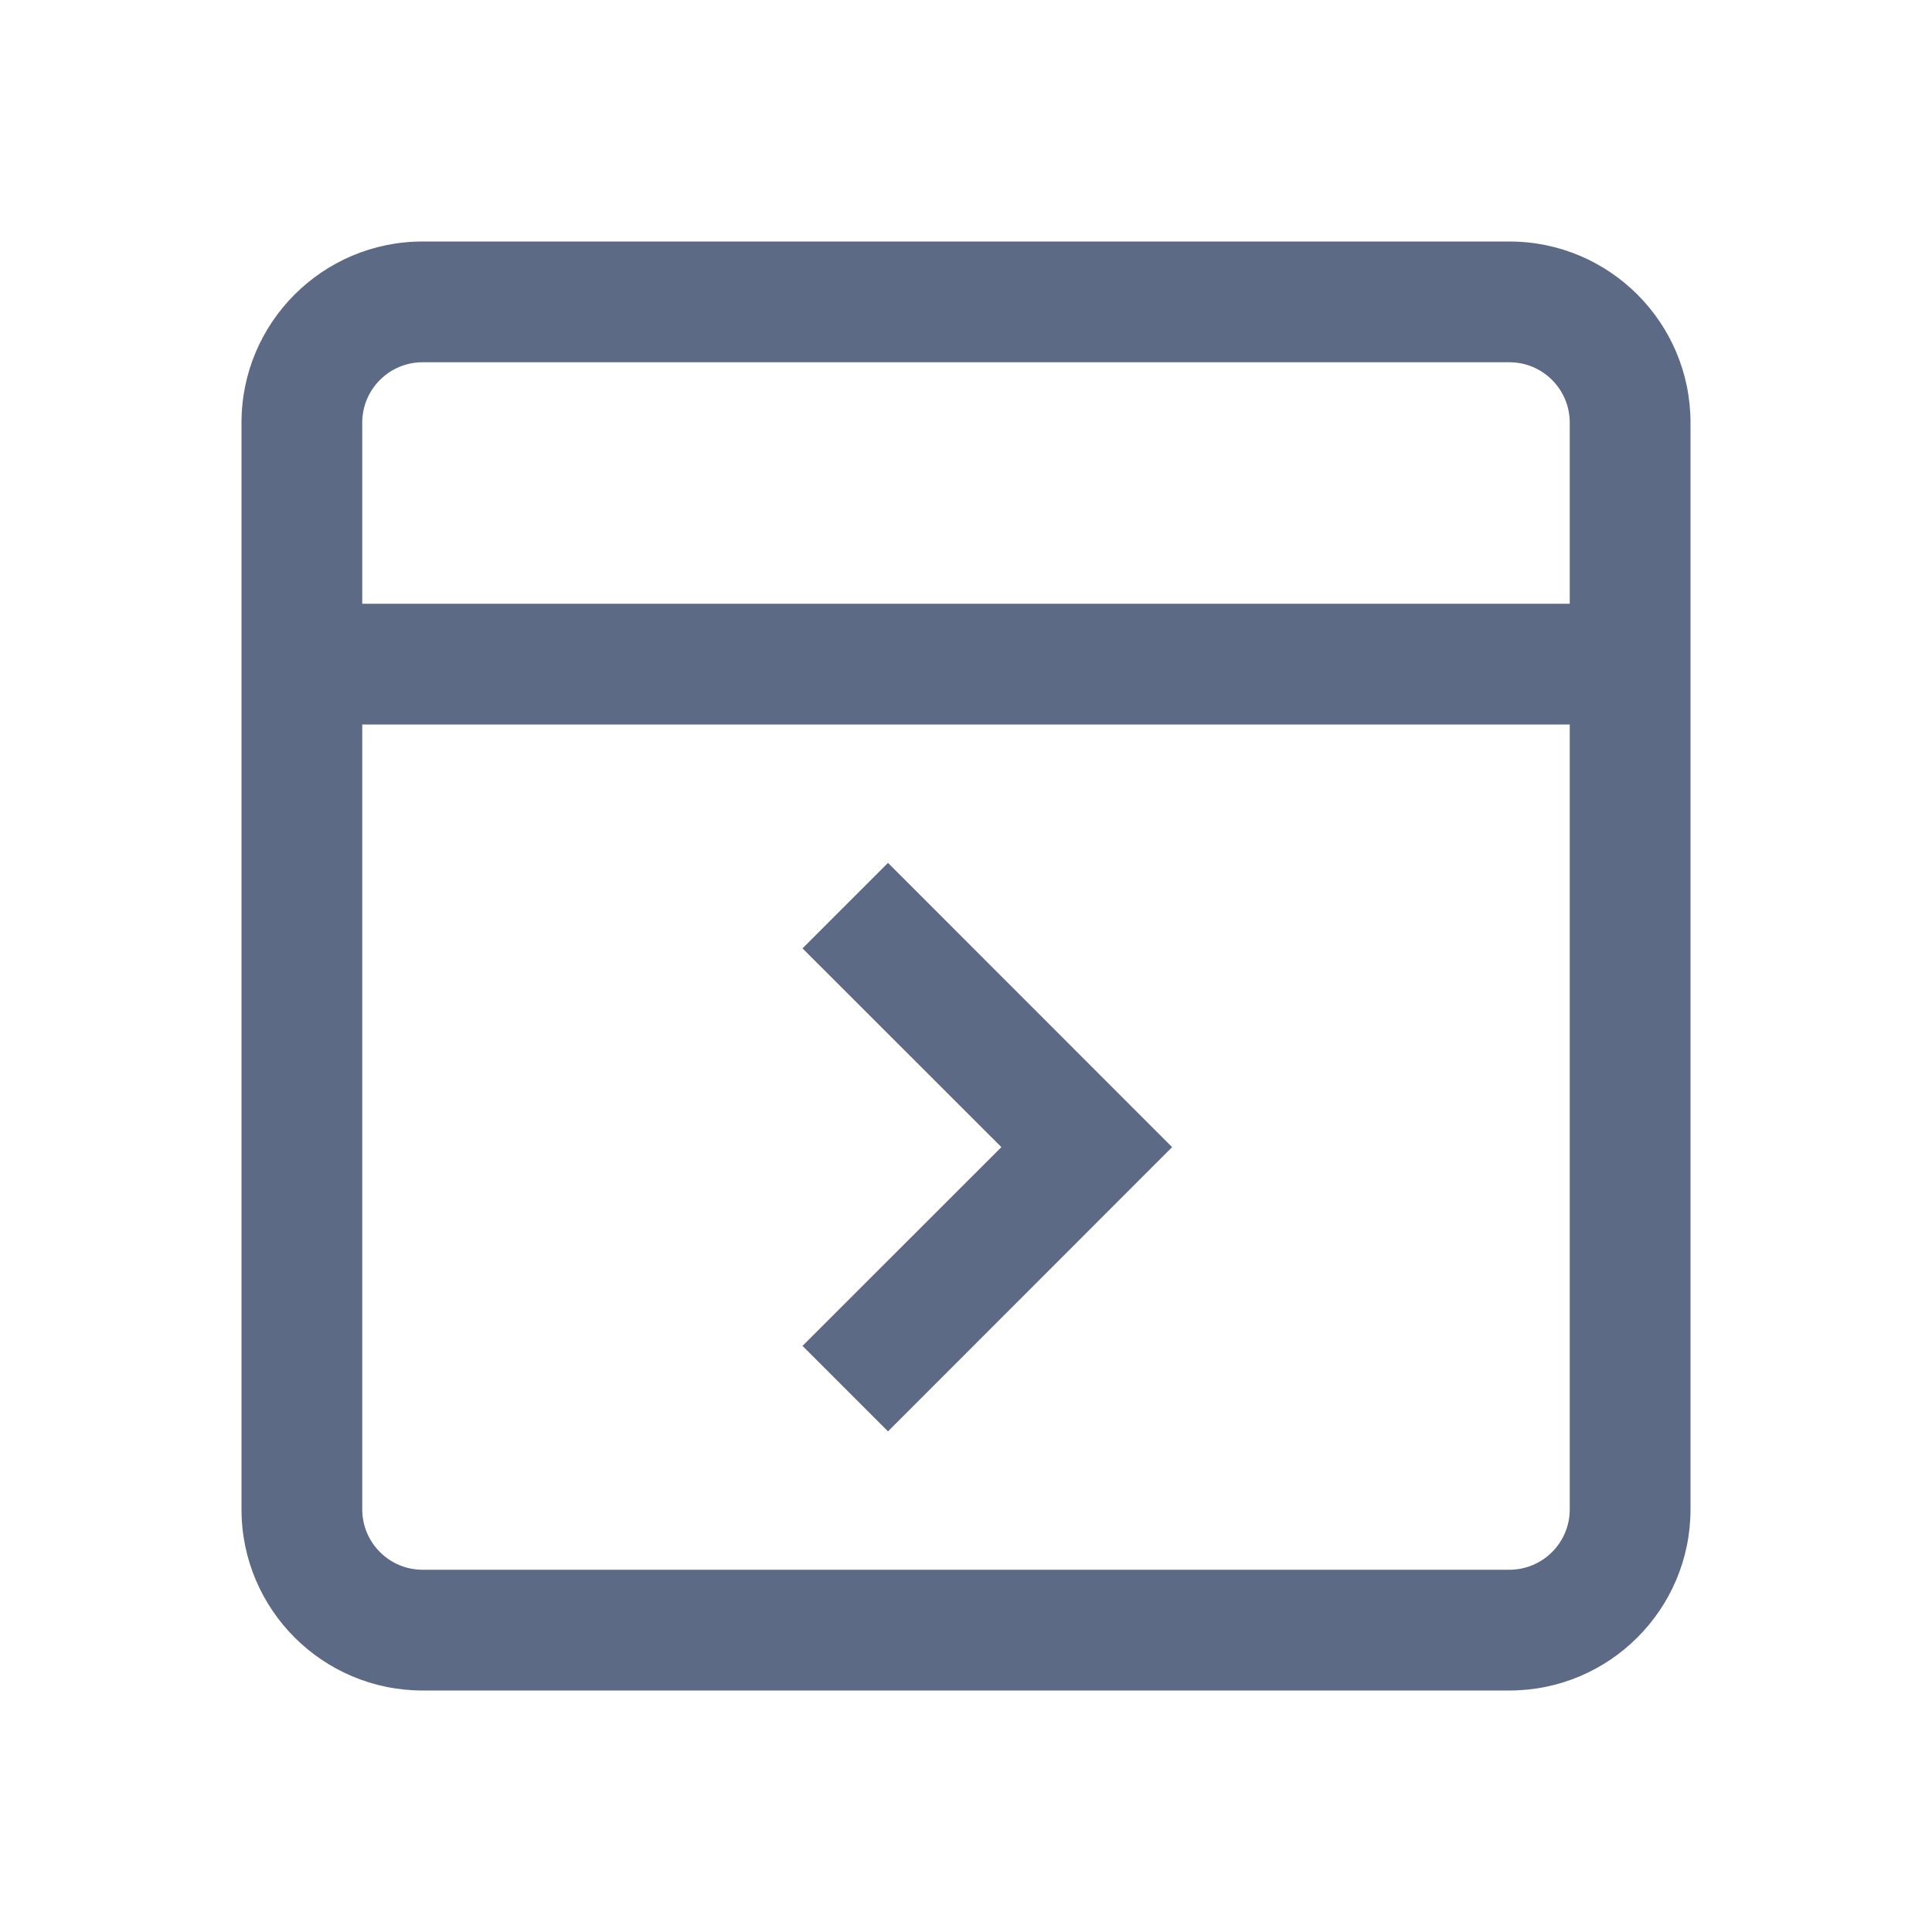
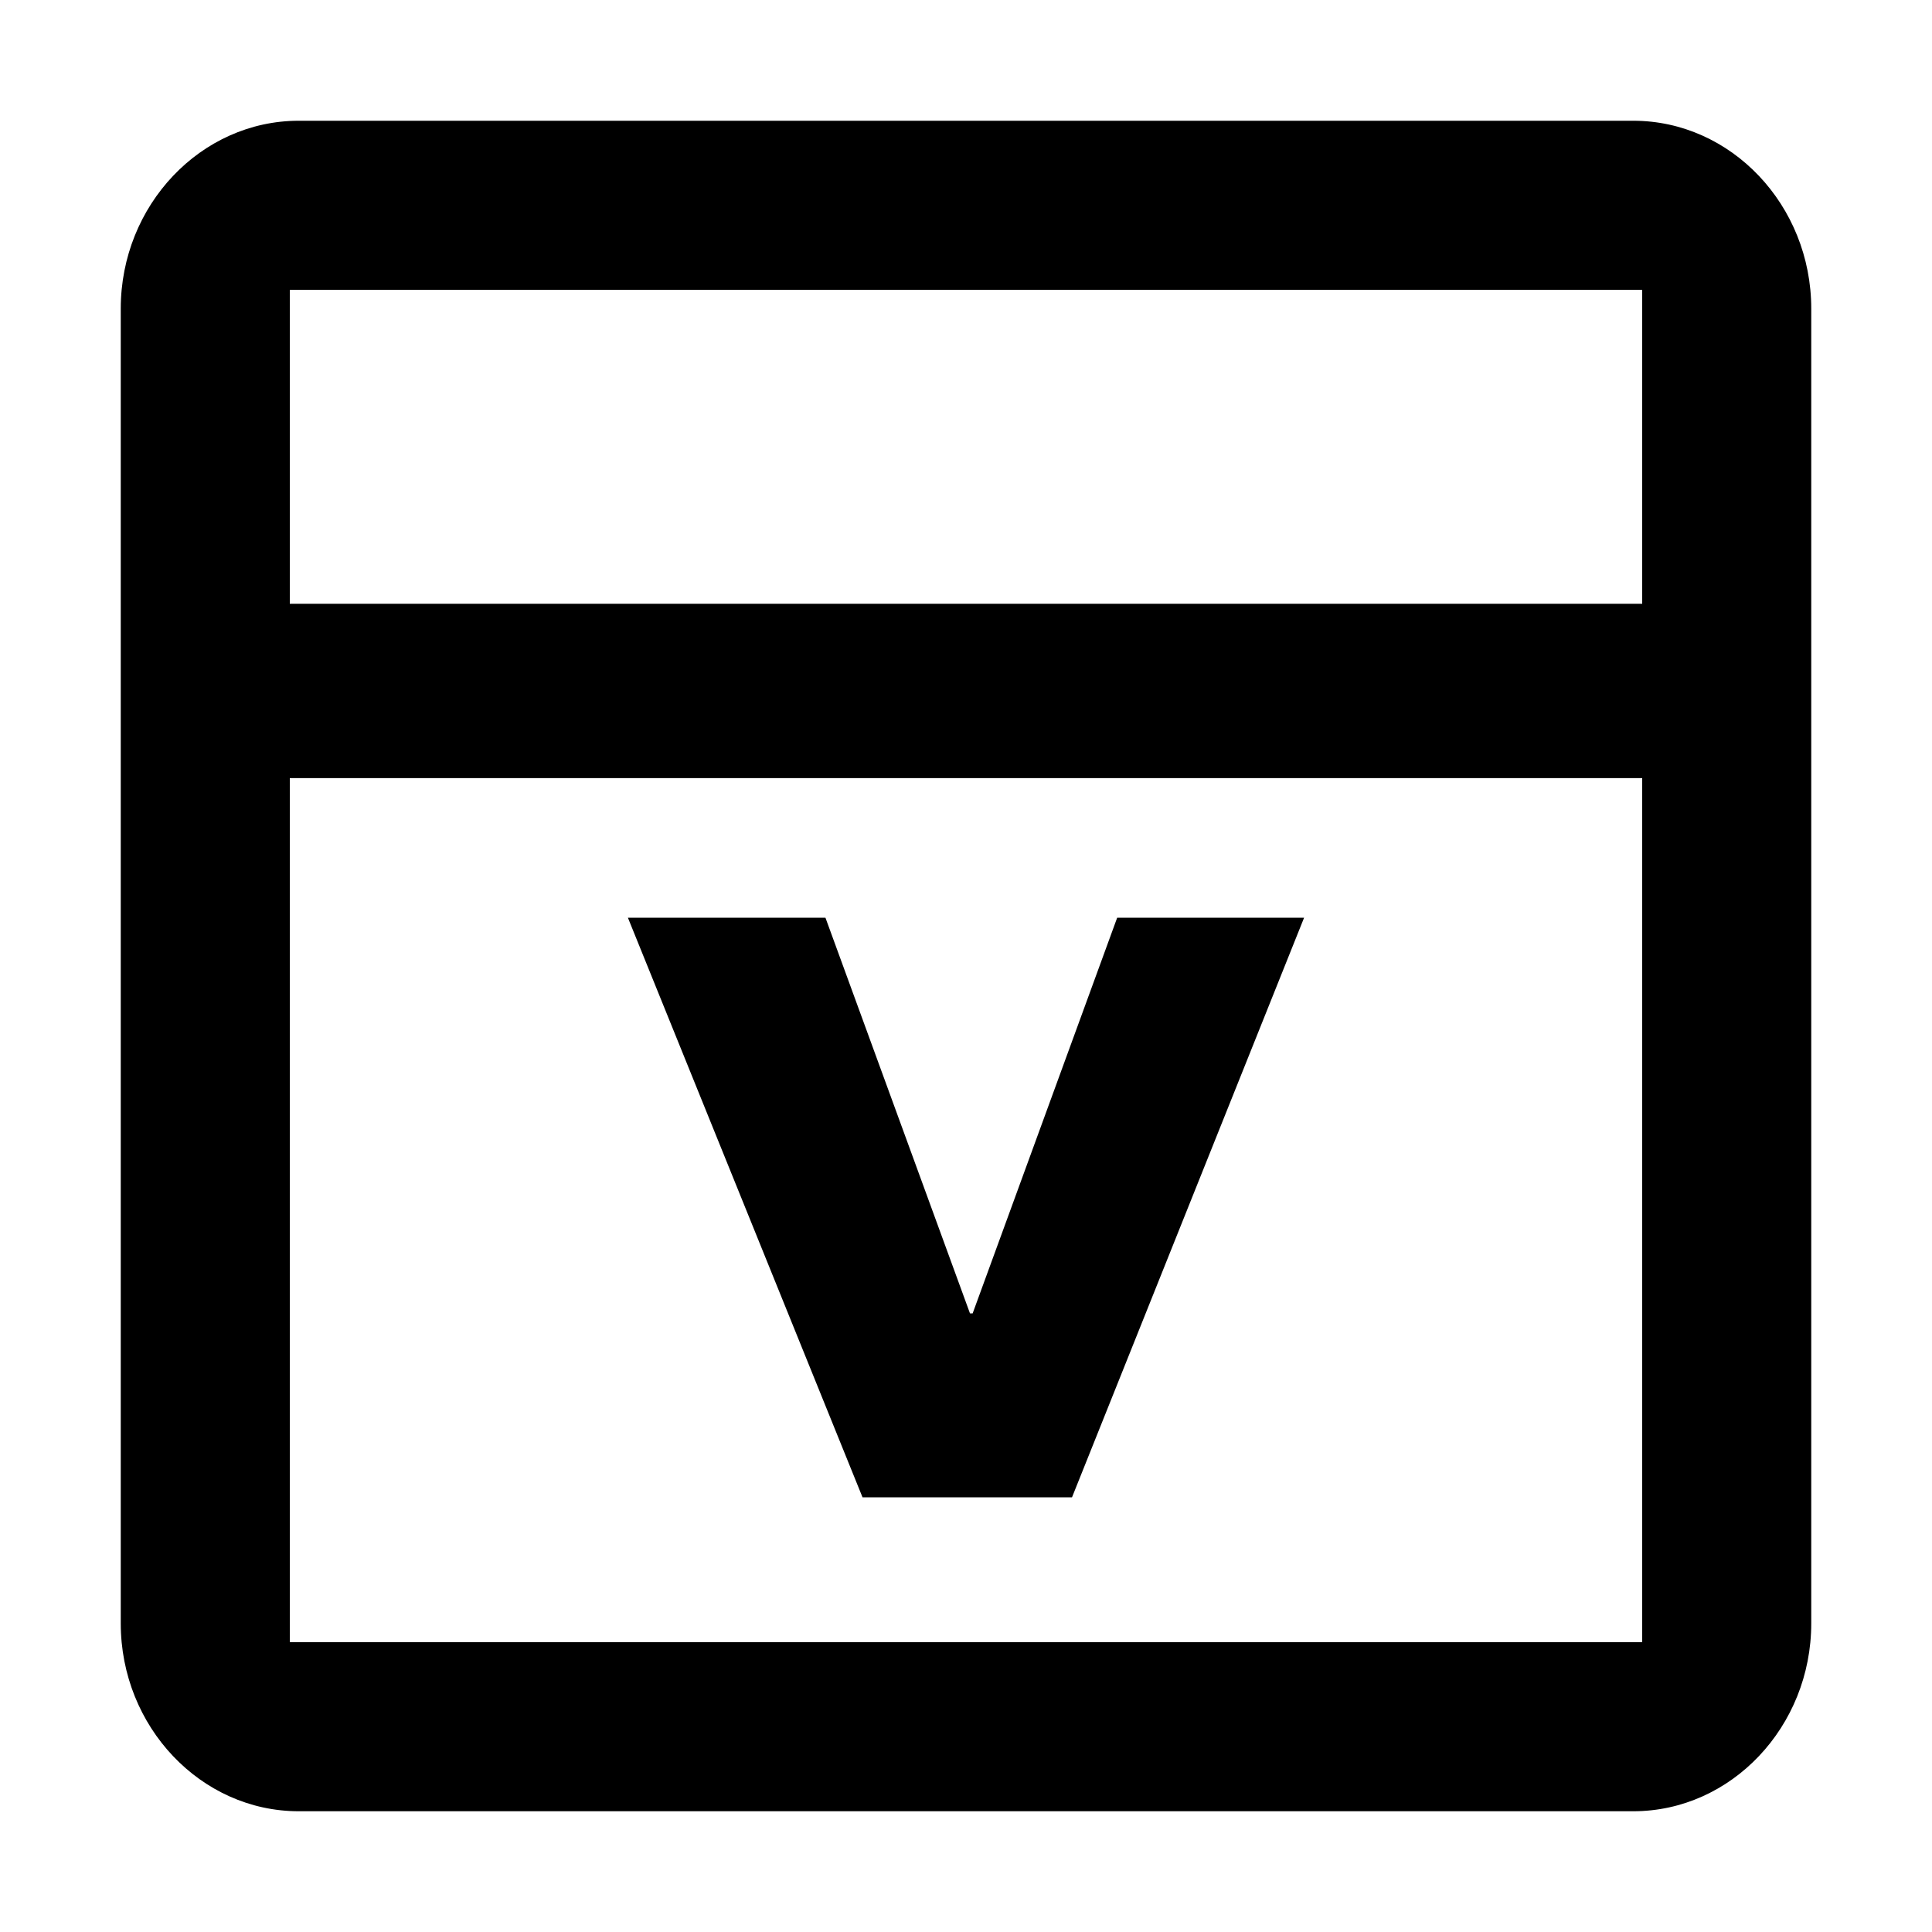
- <svg xmlns="http://www.w3.org/2000/svg" width="16" height="16" viewBox="0 0 16 16" fill="none">
-   <path d="M9.707 9.5L7.354 11.854L6.646 11.146L8.293 9.5L6.646 7.854L7.354 7.146L9.707 9.5Z" fill="#5D6A85" />
-   <path fill-rule="evenodd" clip-rule="evenodd" d="M12.5 2C13.328 2 14 2.672 14 3.5V12.5C14 13.328 13.328 14 12.5 14H3.5C2.672 14 2 13.328 2 12.5V3.5C2 2.672 2.672 2 3.5 2H12.5ZM3 12.5C3 12.776 3.224 13 3.5 13H12.5C12.776 13 13 12.776 13 12.5V6H3V12.5ZM3.5 3C3.224 3 3 3.224 3 3.5V5H13V3.5C13 3.224 12.776 3 12.5 3H3.5Z" fill="#5D6A85" />
+ <svg xmlns="http://www.w3.org/2000/svg" width="16" height="16" viewBox="0 0 16 16">
+   <path fill-rule="evenodd" clip-rule="evenodd" d="M2.474 1H13.526C14.337 1 15 1.7 15 2.556V13.444C15 14.3 14.337 15 13.526 15H2.474C1.663 15 1 14.3 1 13.444V2.556C1 1.7 1.663 1 2.474 1ZM13.6 5V2.4H2.4V5H13.6ZM2.4 6.444H13.6V13.6H2.4V6.444ZM10.8 7.6L8.878 12.4H7.143L5.2 7.6H6.836L8.033 10.877H8.055L9.252 7.6H10.8Z" />
</svg>
